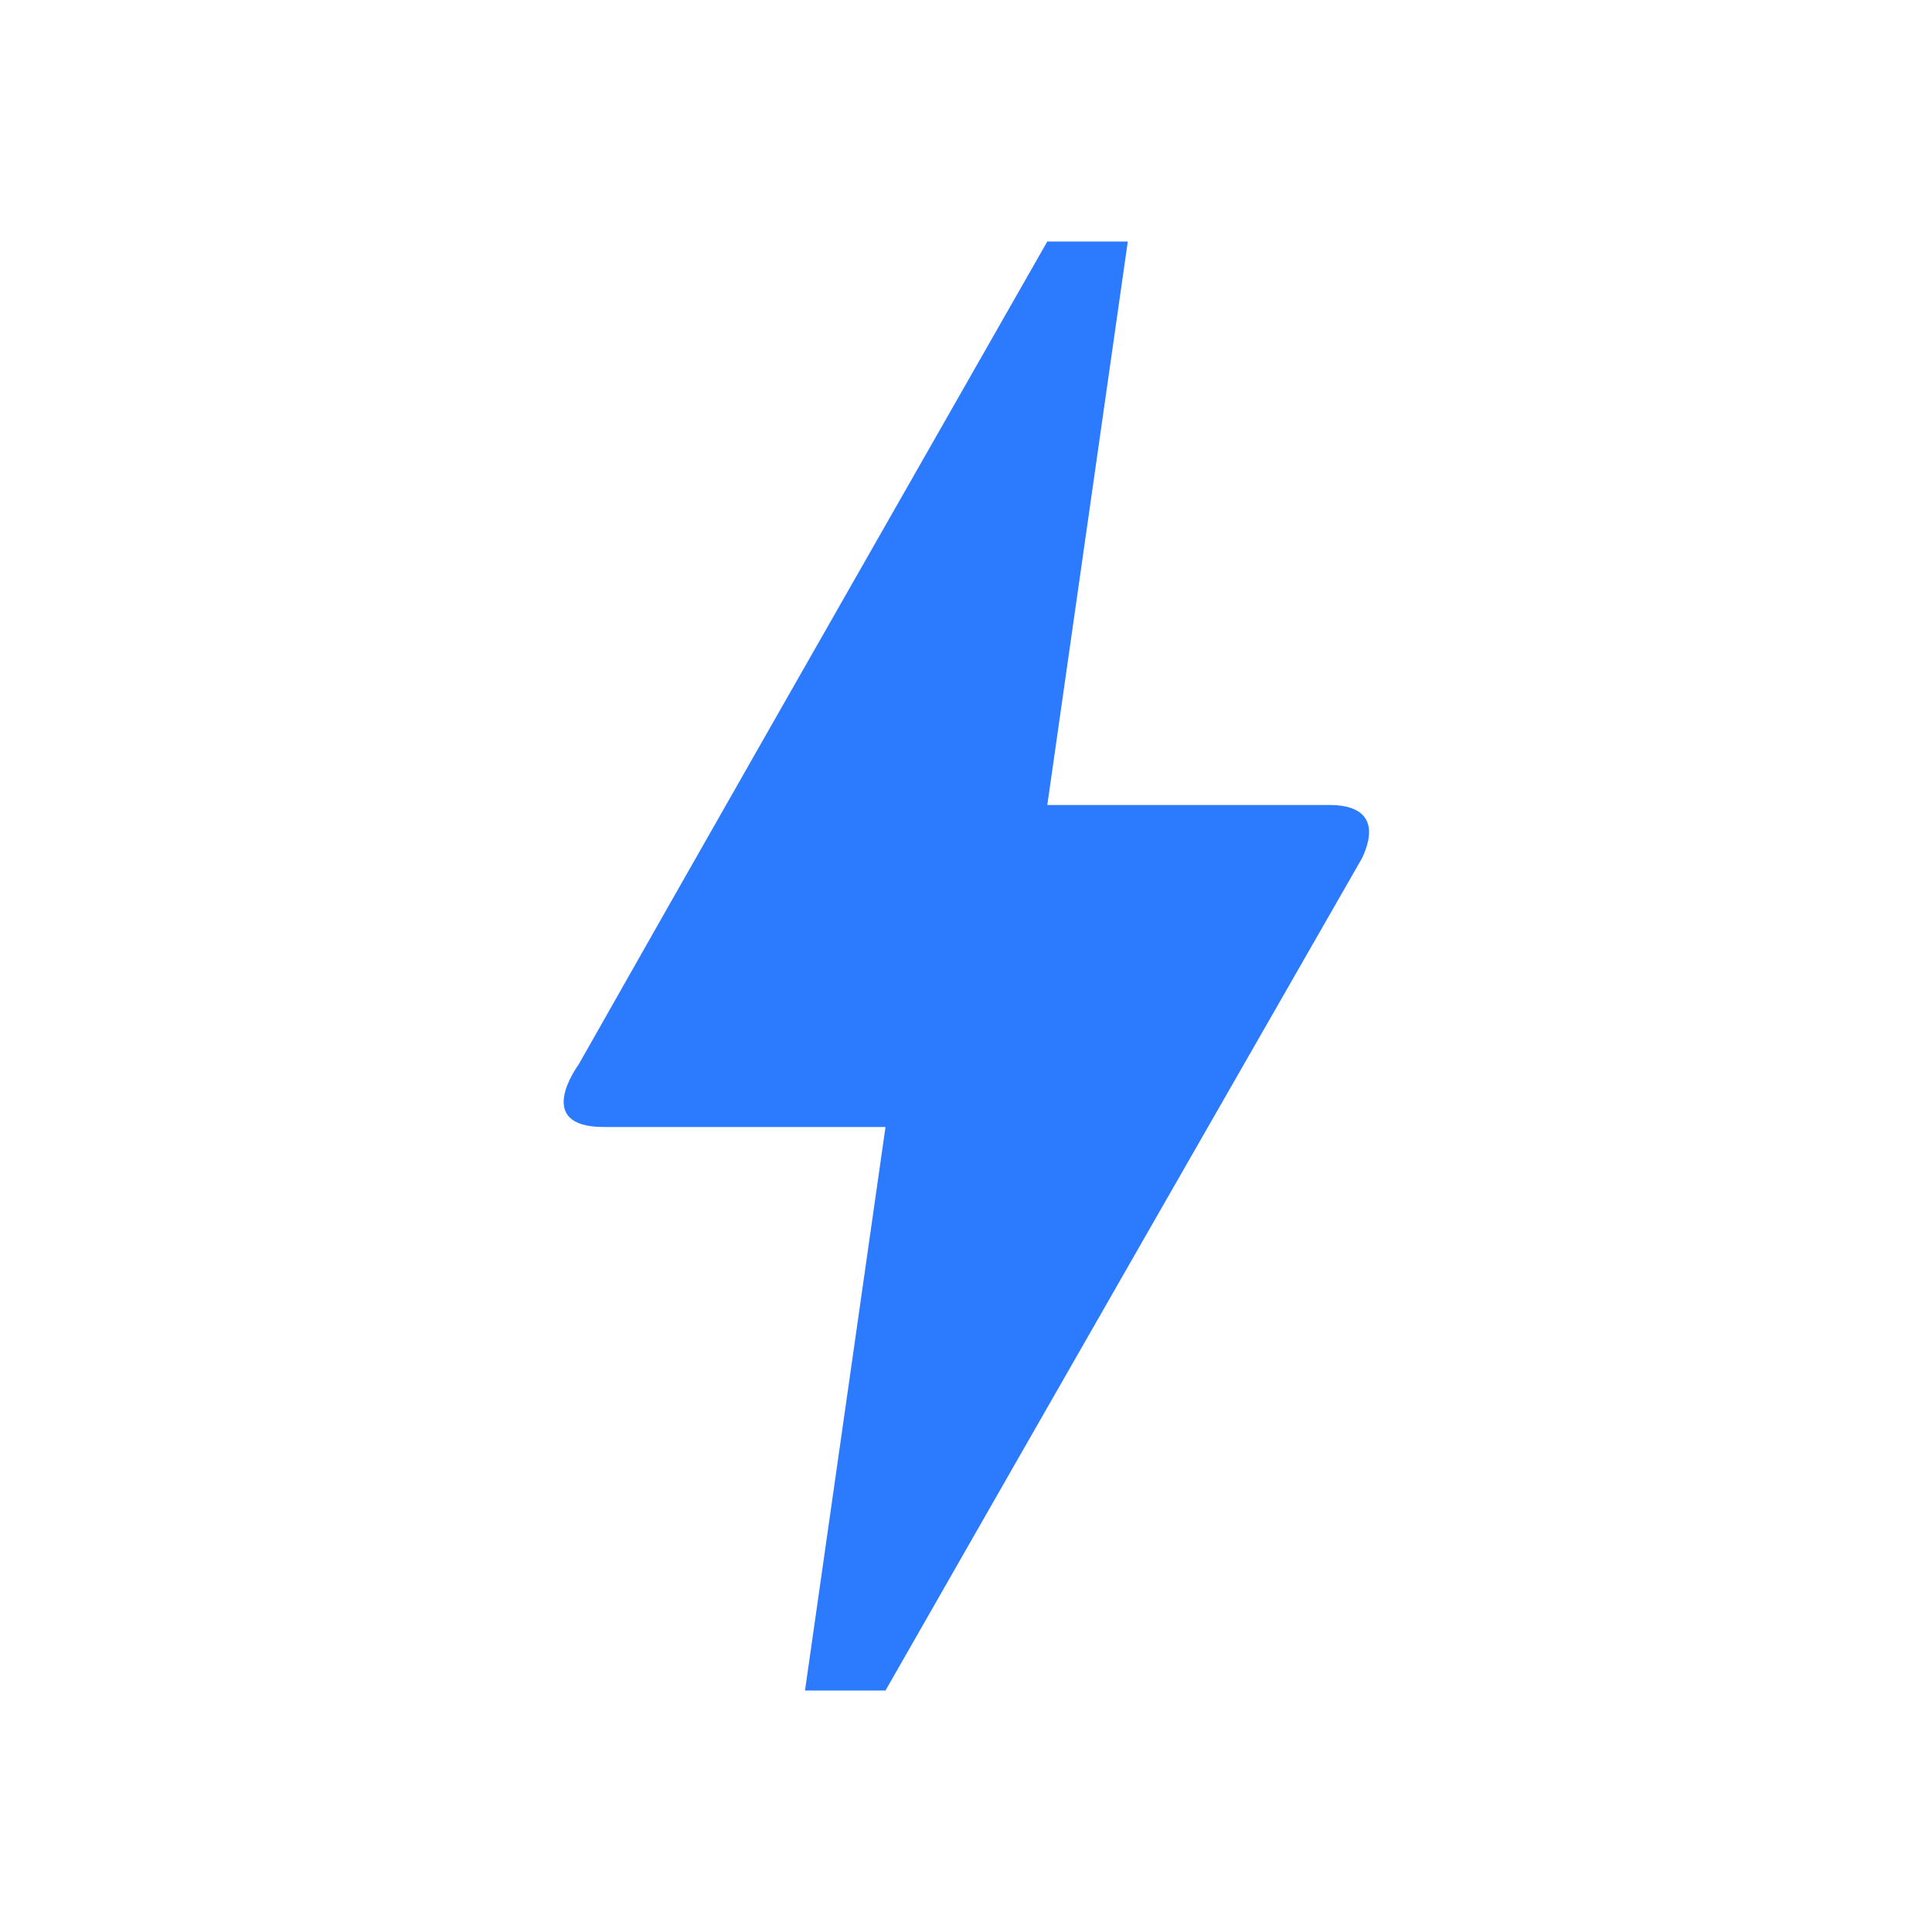
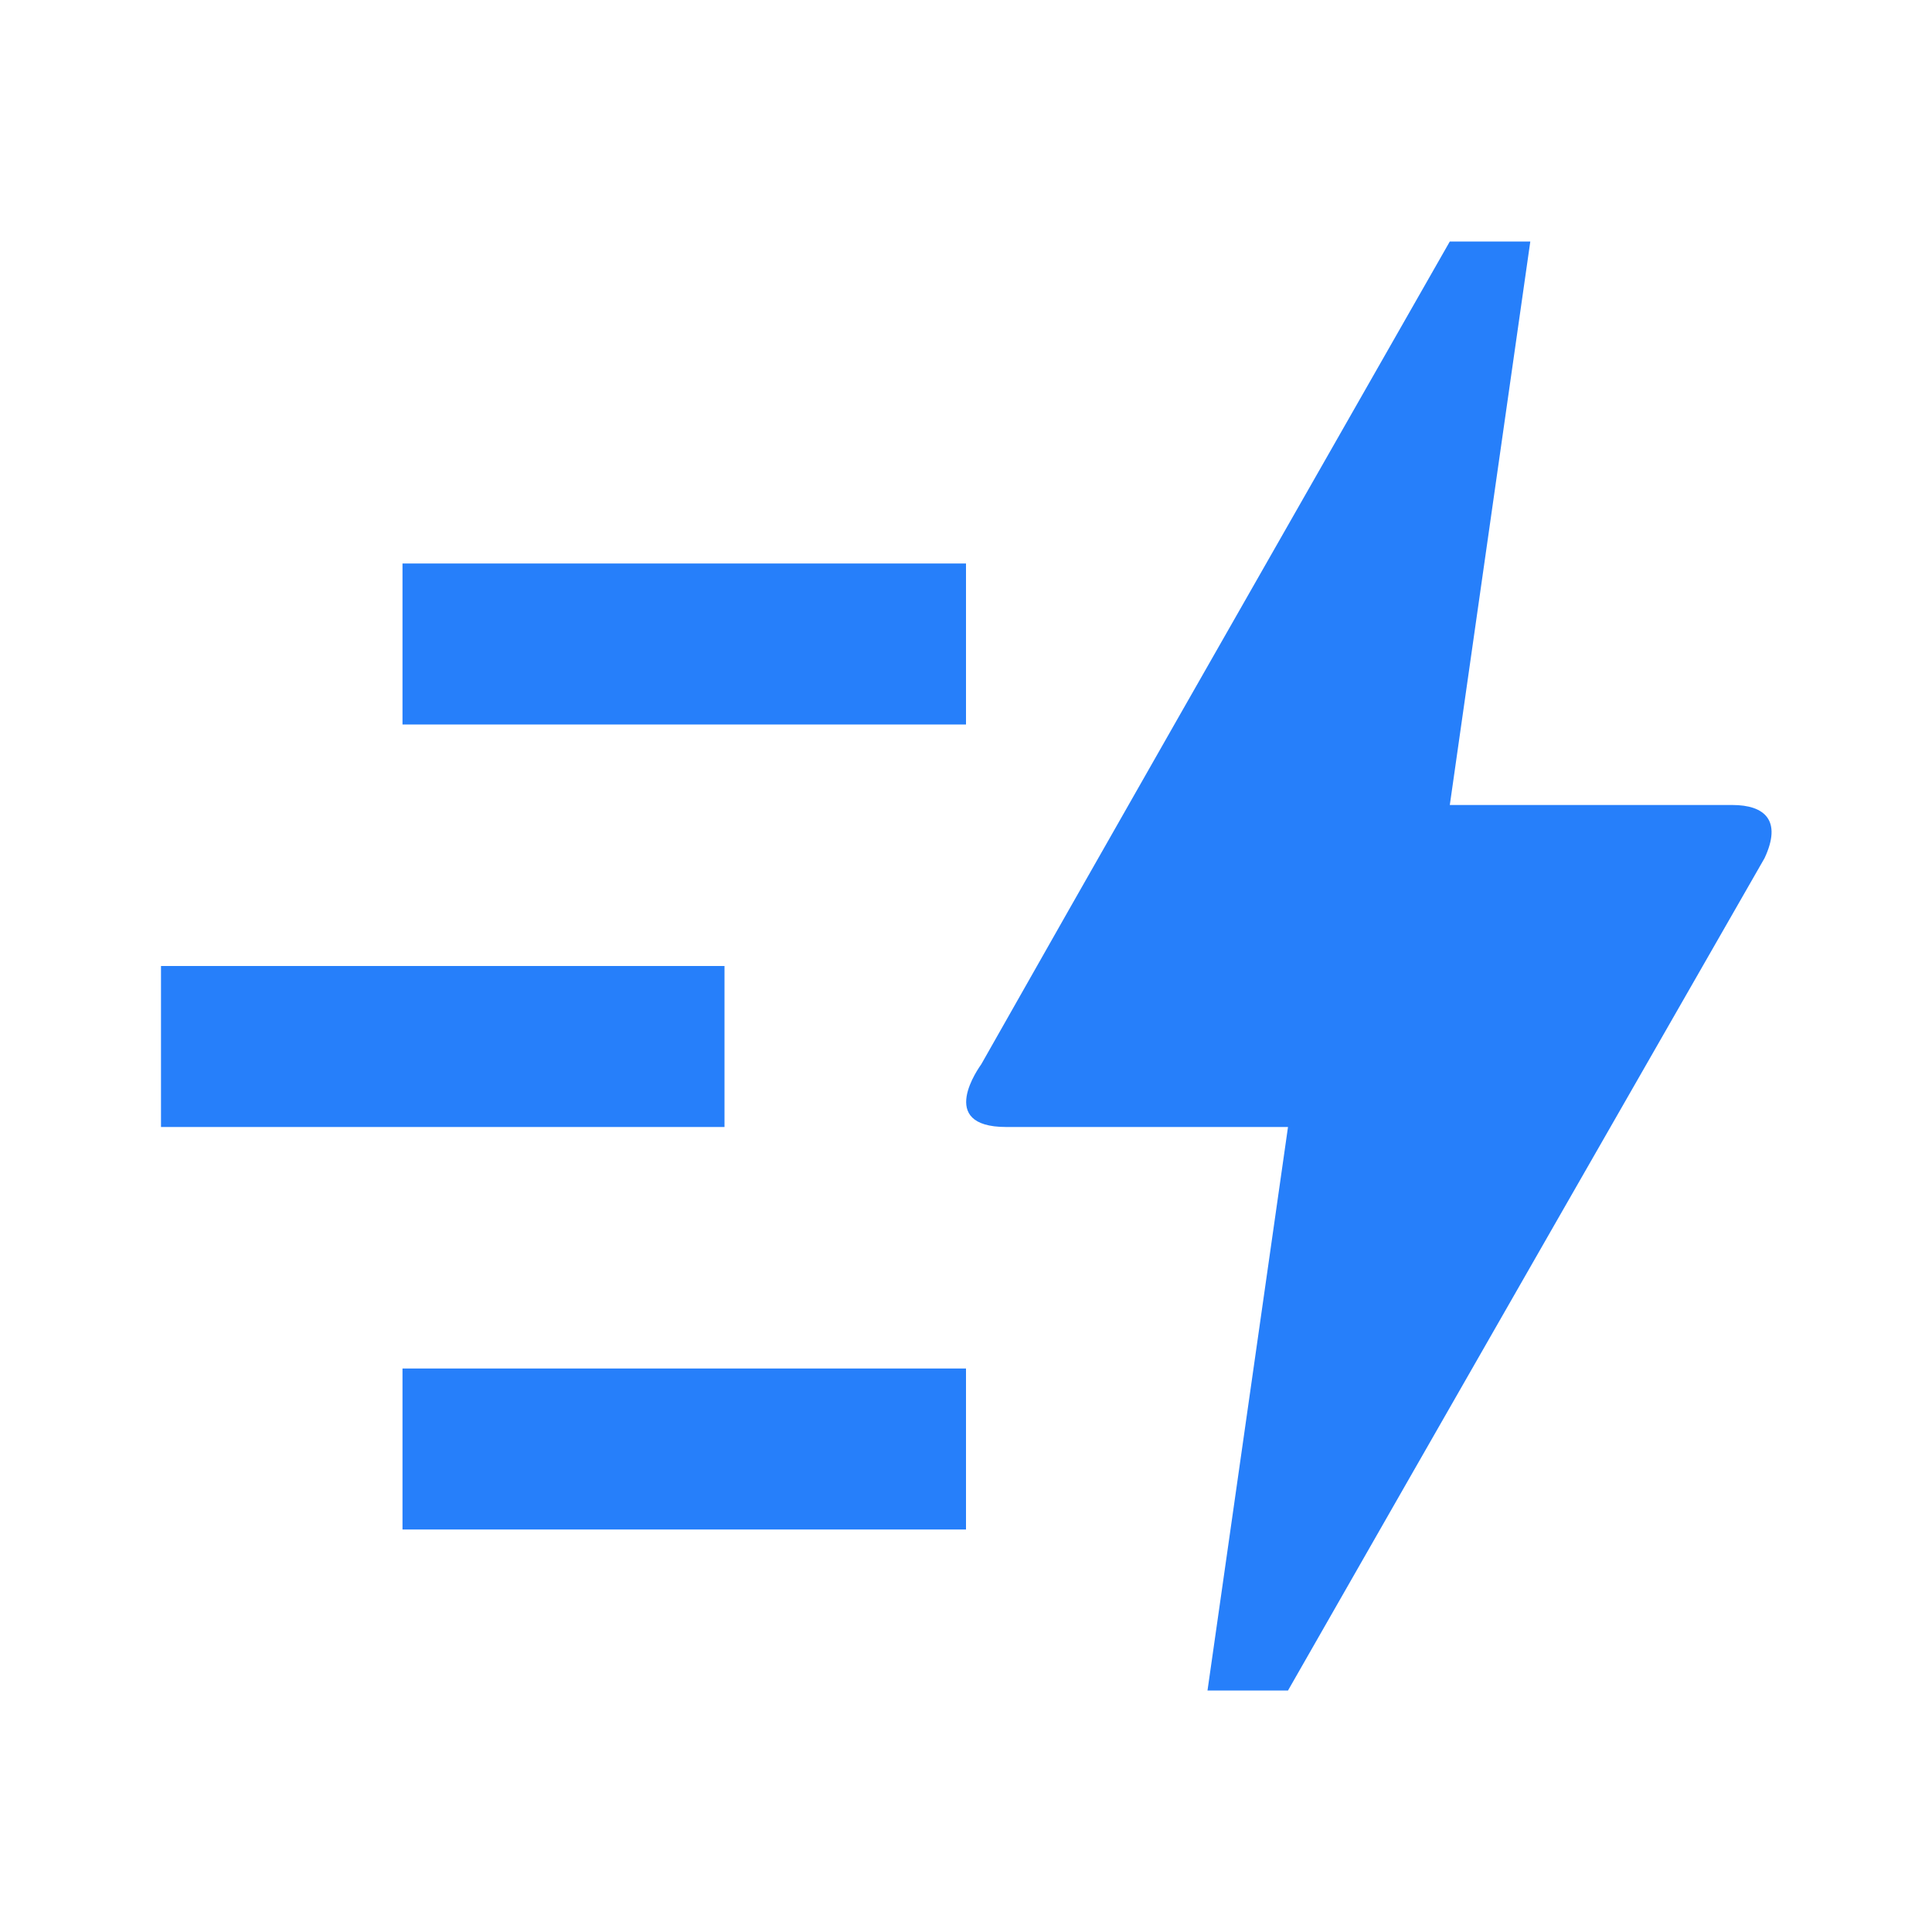
- <svg xmlns="http://www.w3.org/2000/svg" enable-background="new 0 0 24 24" height="24px" viewBox="0 0 24 24" width="24px" fill="#2C7BFF">
-   <g>
-     <rect fill="none" height="24" width="24" />
-   </g>
-   <g>
-     <path d="M11,21h-1l1-7H7.5c-0.88,0-0.33-0.75-0.31-0.78C8.48,10.94,10.42,7.54,13.01,3h1l-1,7h3.51c0.4,0,0.62,0.19,0.4,0.66 C12.97,17.55,11,21,11,21z" />
-   </g>
+ <svg xmlns="http://www.w3.org/2000/svg" width="24" height="24" viewBox="0 0 24 24" fill="#267FFA">
+   <path d="M16 21H15L16 14H12.5C11.62 14 12.17 13.25 12.19 13.22C13.48 10.94 15.42 7.54 18.01 3H19.01L18.01 10H21.52C21.92 10 22.14 10.19 21.92 10.66C17.97 17.55 16 21 16 21Z" />
+   <rect x="5" y="7" width="7" height="2" />
+   <rect x="2" y="12" width="7" height="2" />
+   <rect x="5" y="17" width="7" height="2" />
</svg>
